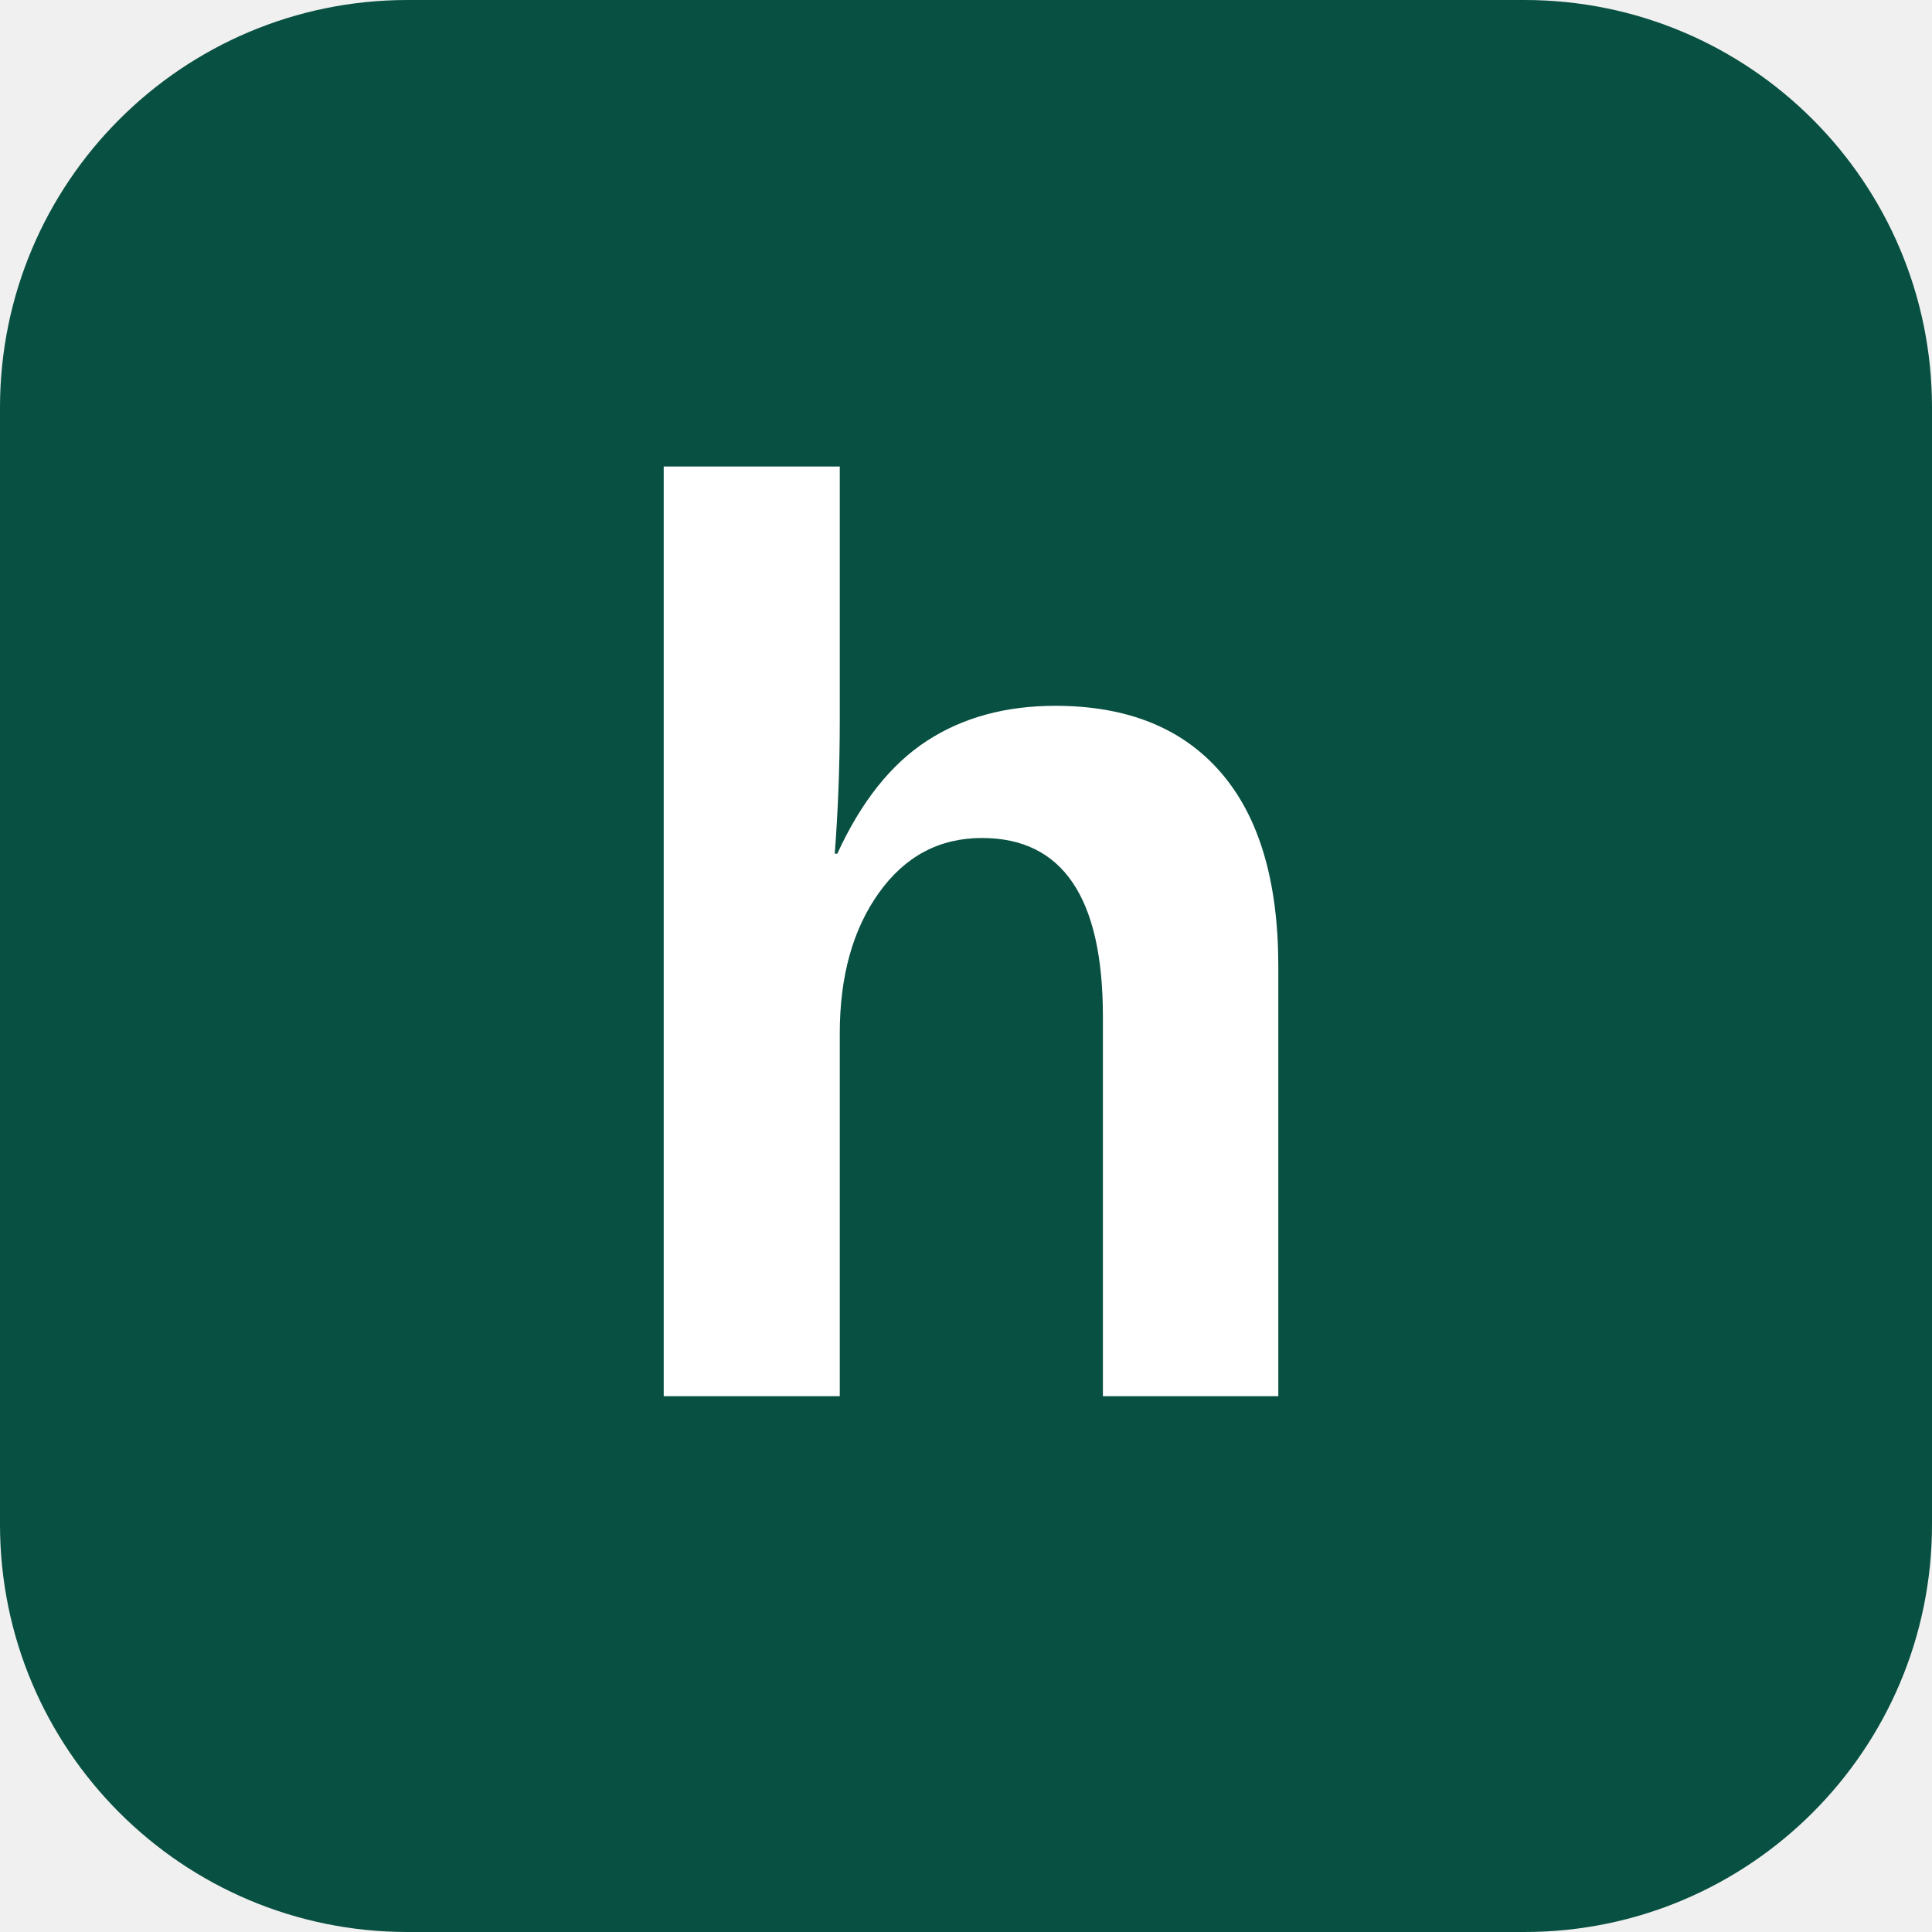
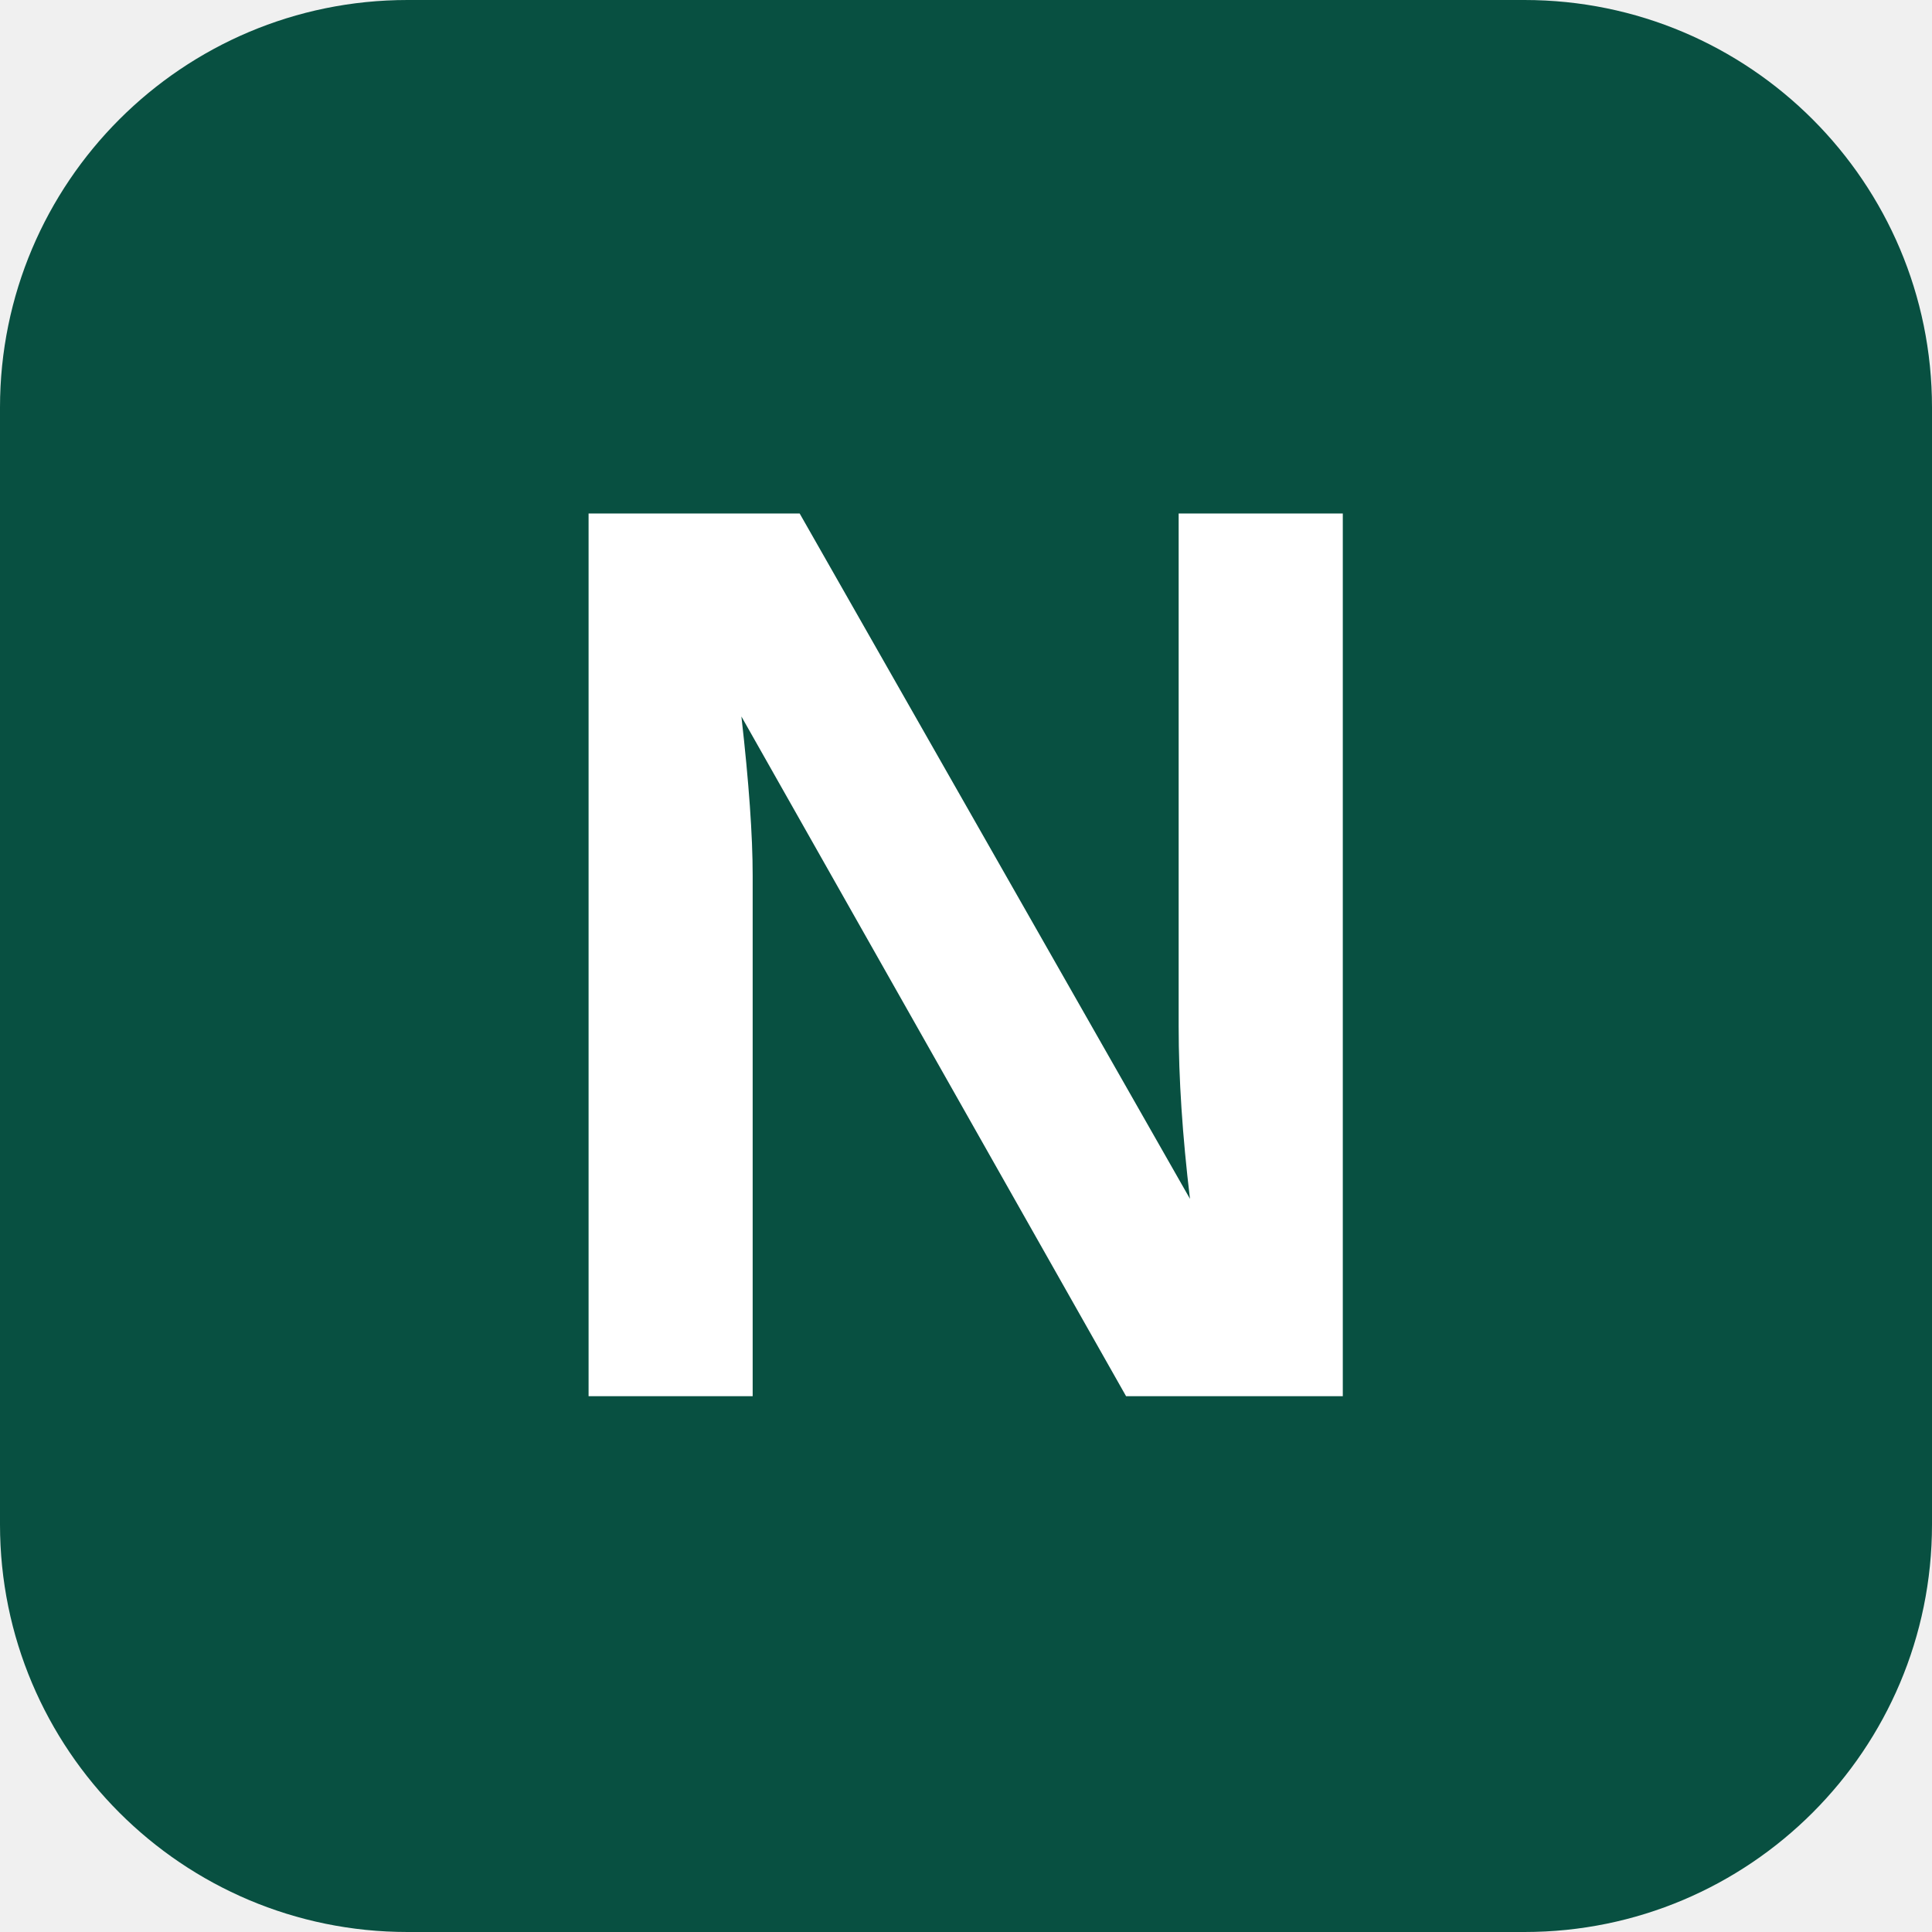
<svg xmlns="http://www.w3.org/2000/svg" viewBox="0 0 512 512">
  <rect width="512" height="512" rx="108" fill="#085041" />
-   <text x="256" y="370" font-family="Arial, Helvetica, sans-serif" font-size="340" font-weight="700" fill="#ffffff" text-anchor="middle">h</text>
+   <text x="256" y="370" font-family="Arial, Helvetica, sans-serif" font-size="340" font-weight="700" fill="#ffffff" text-anchor="middle">N</text>
</svg>
